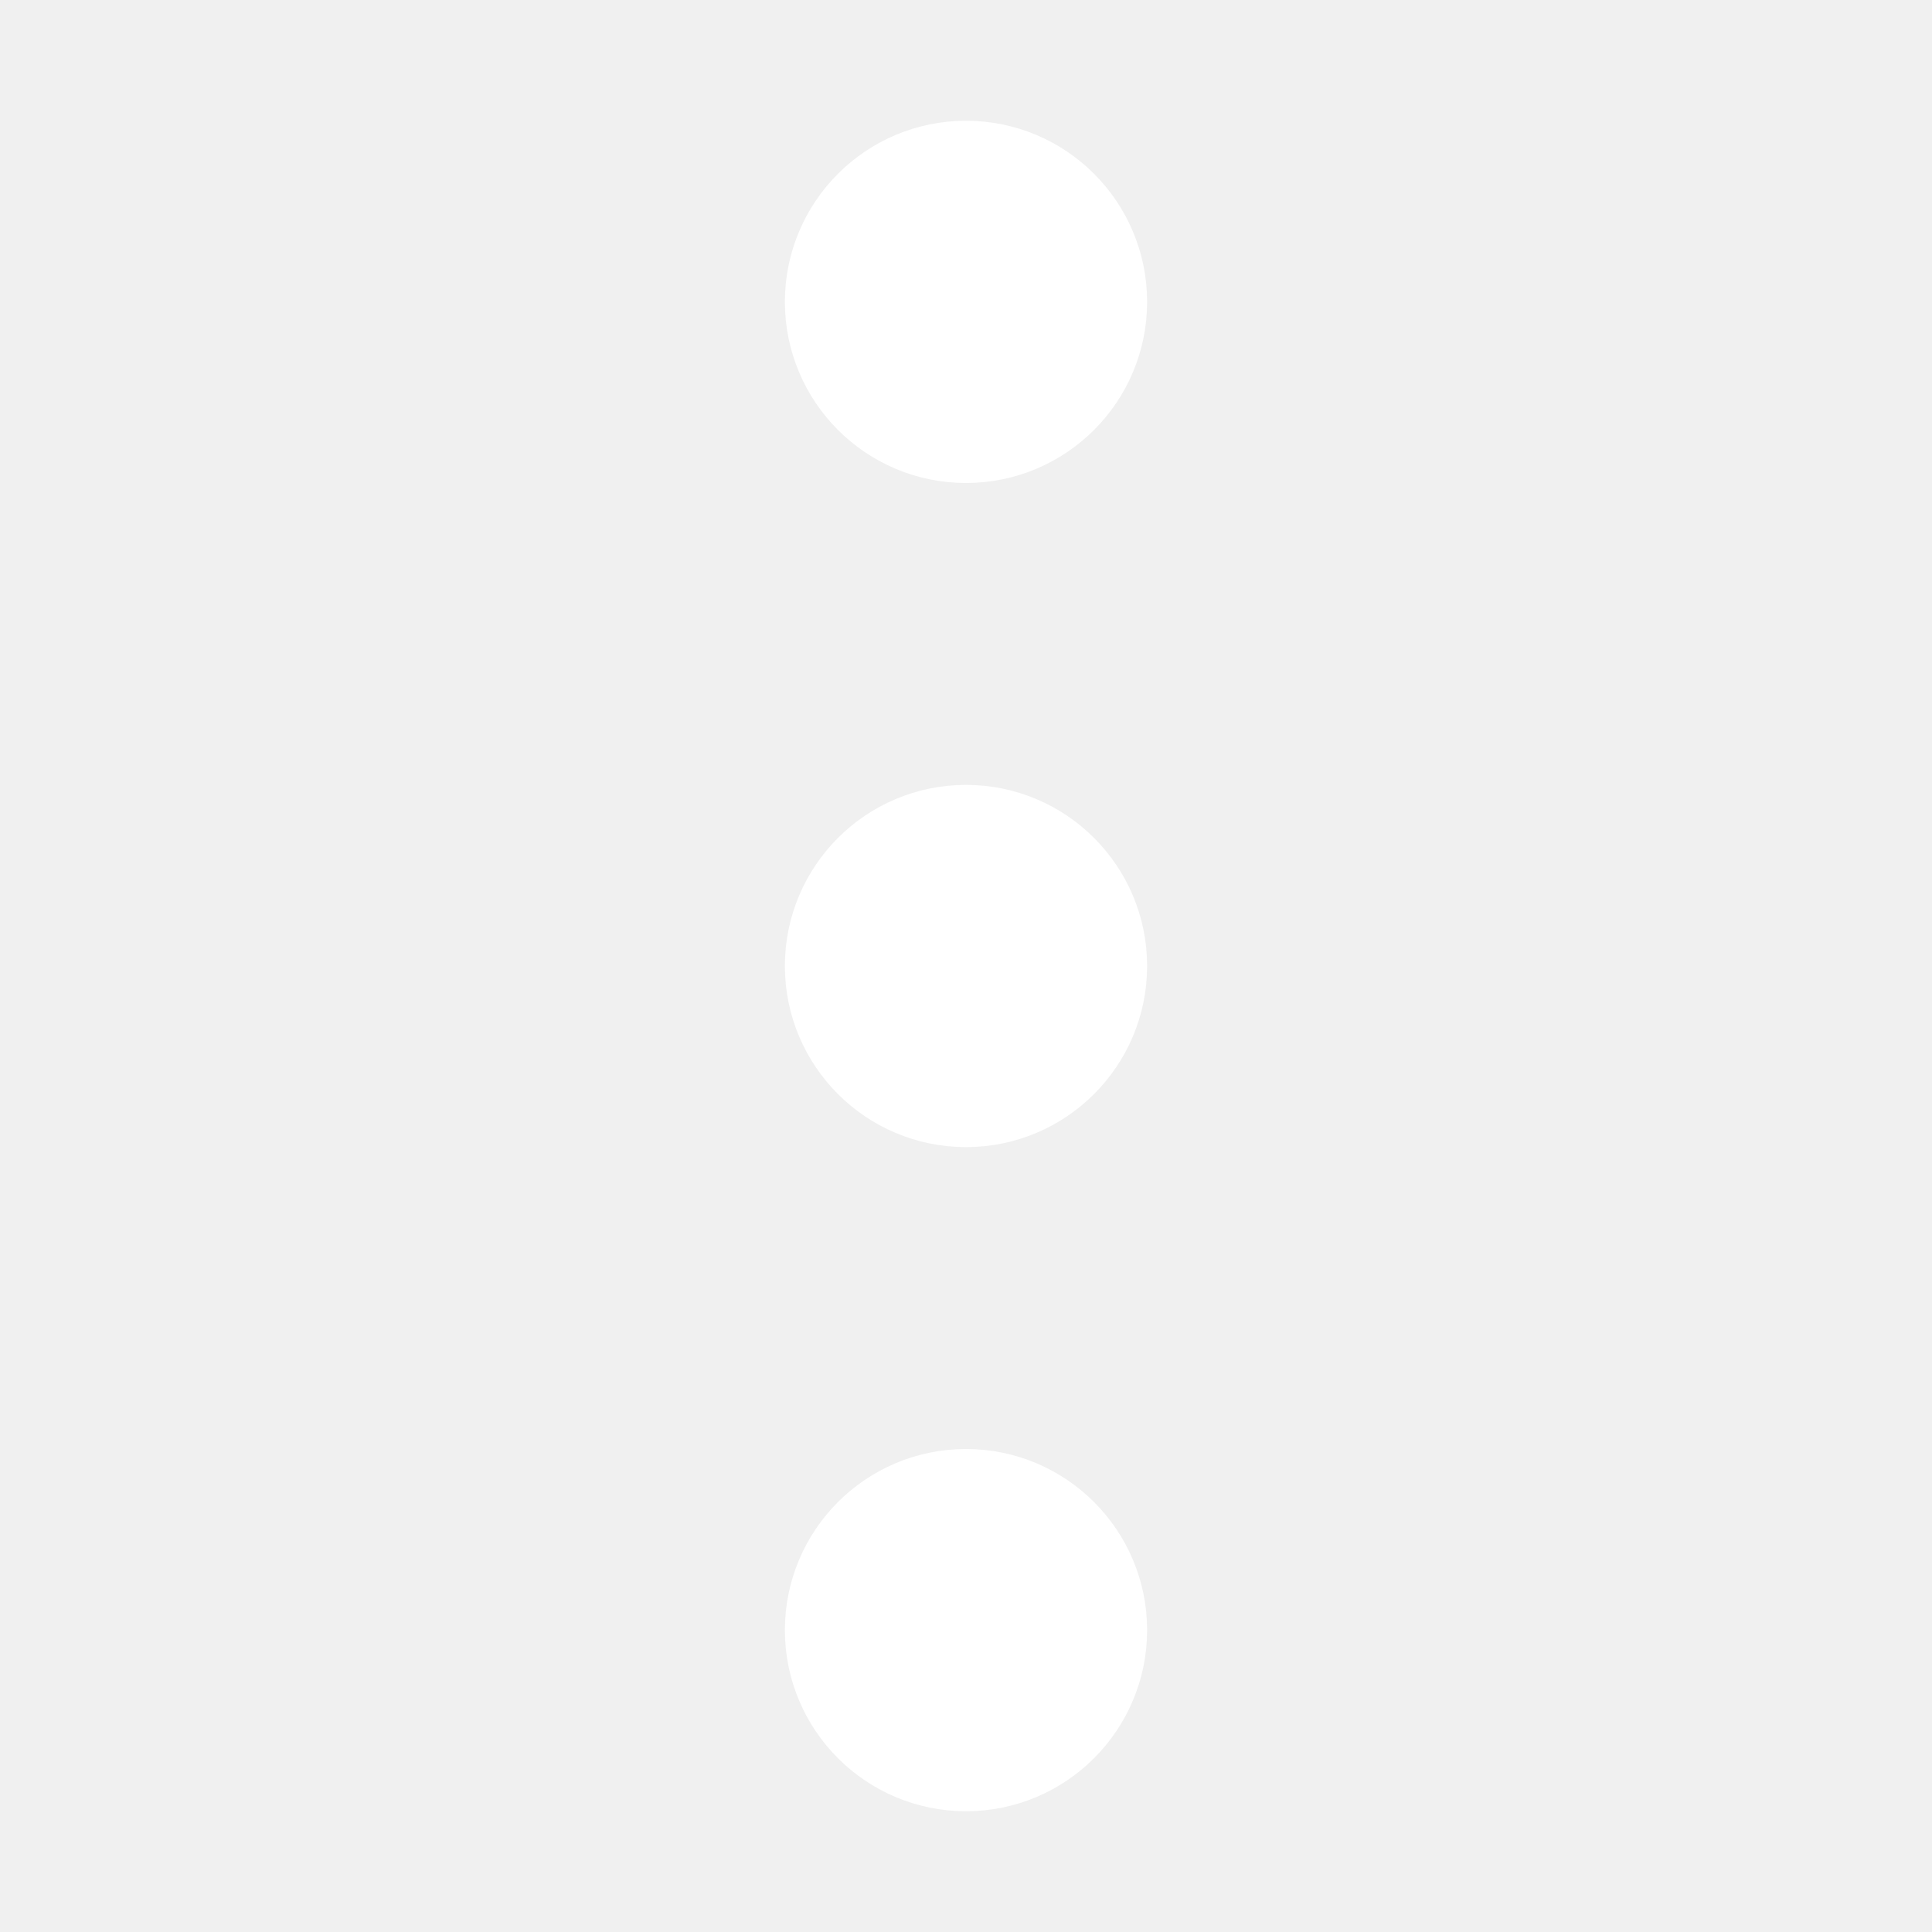
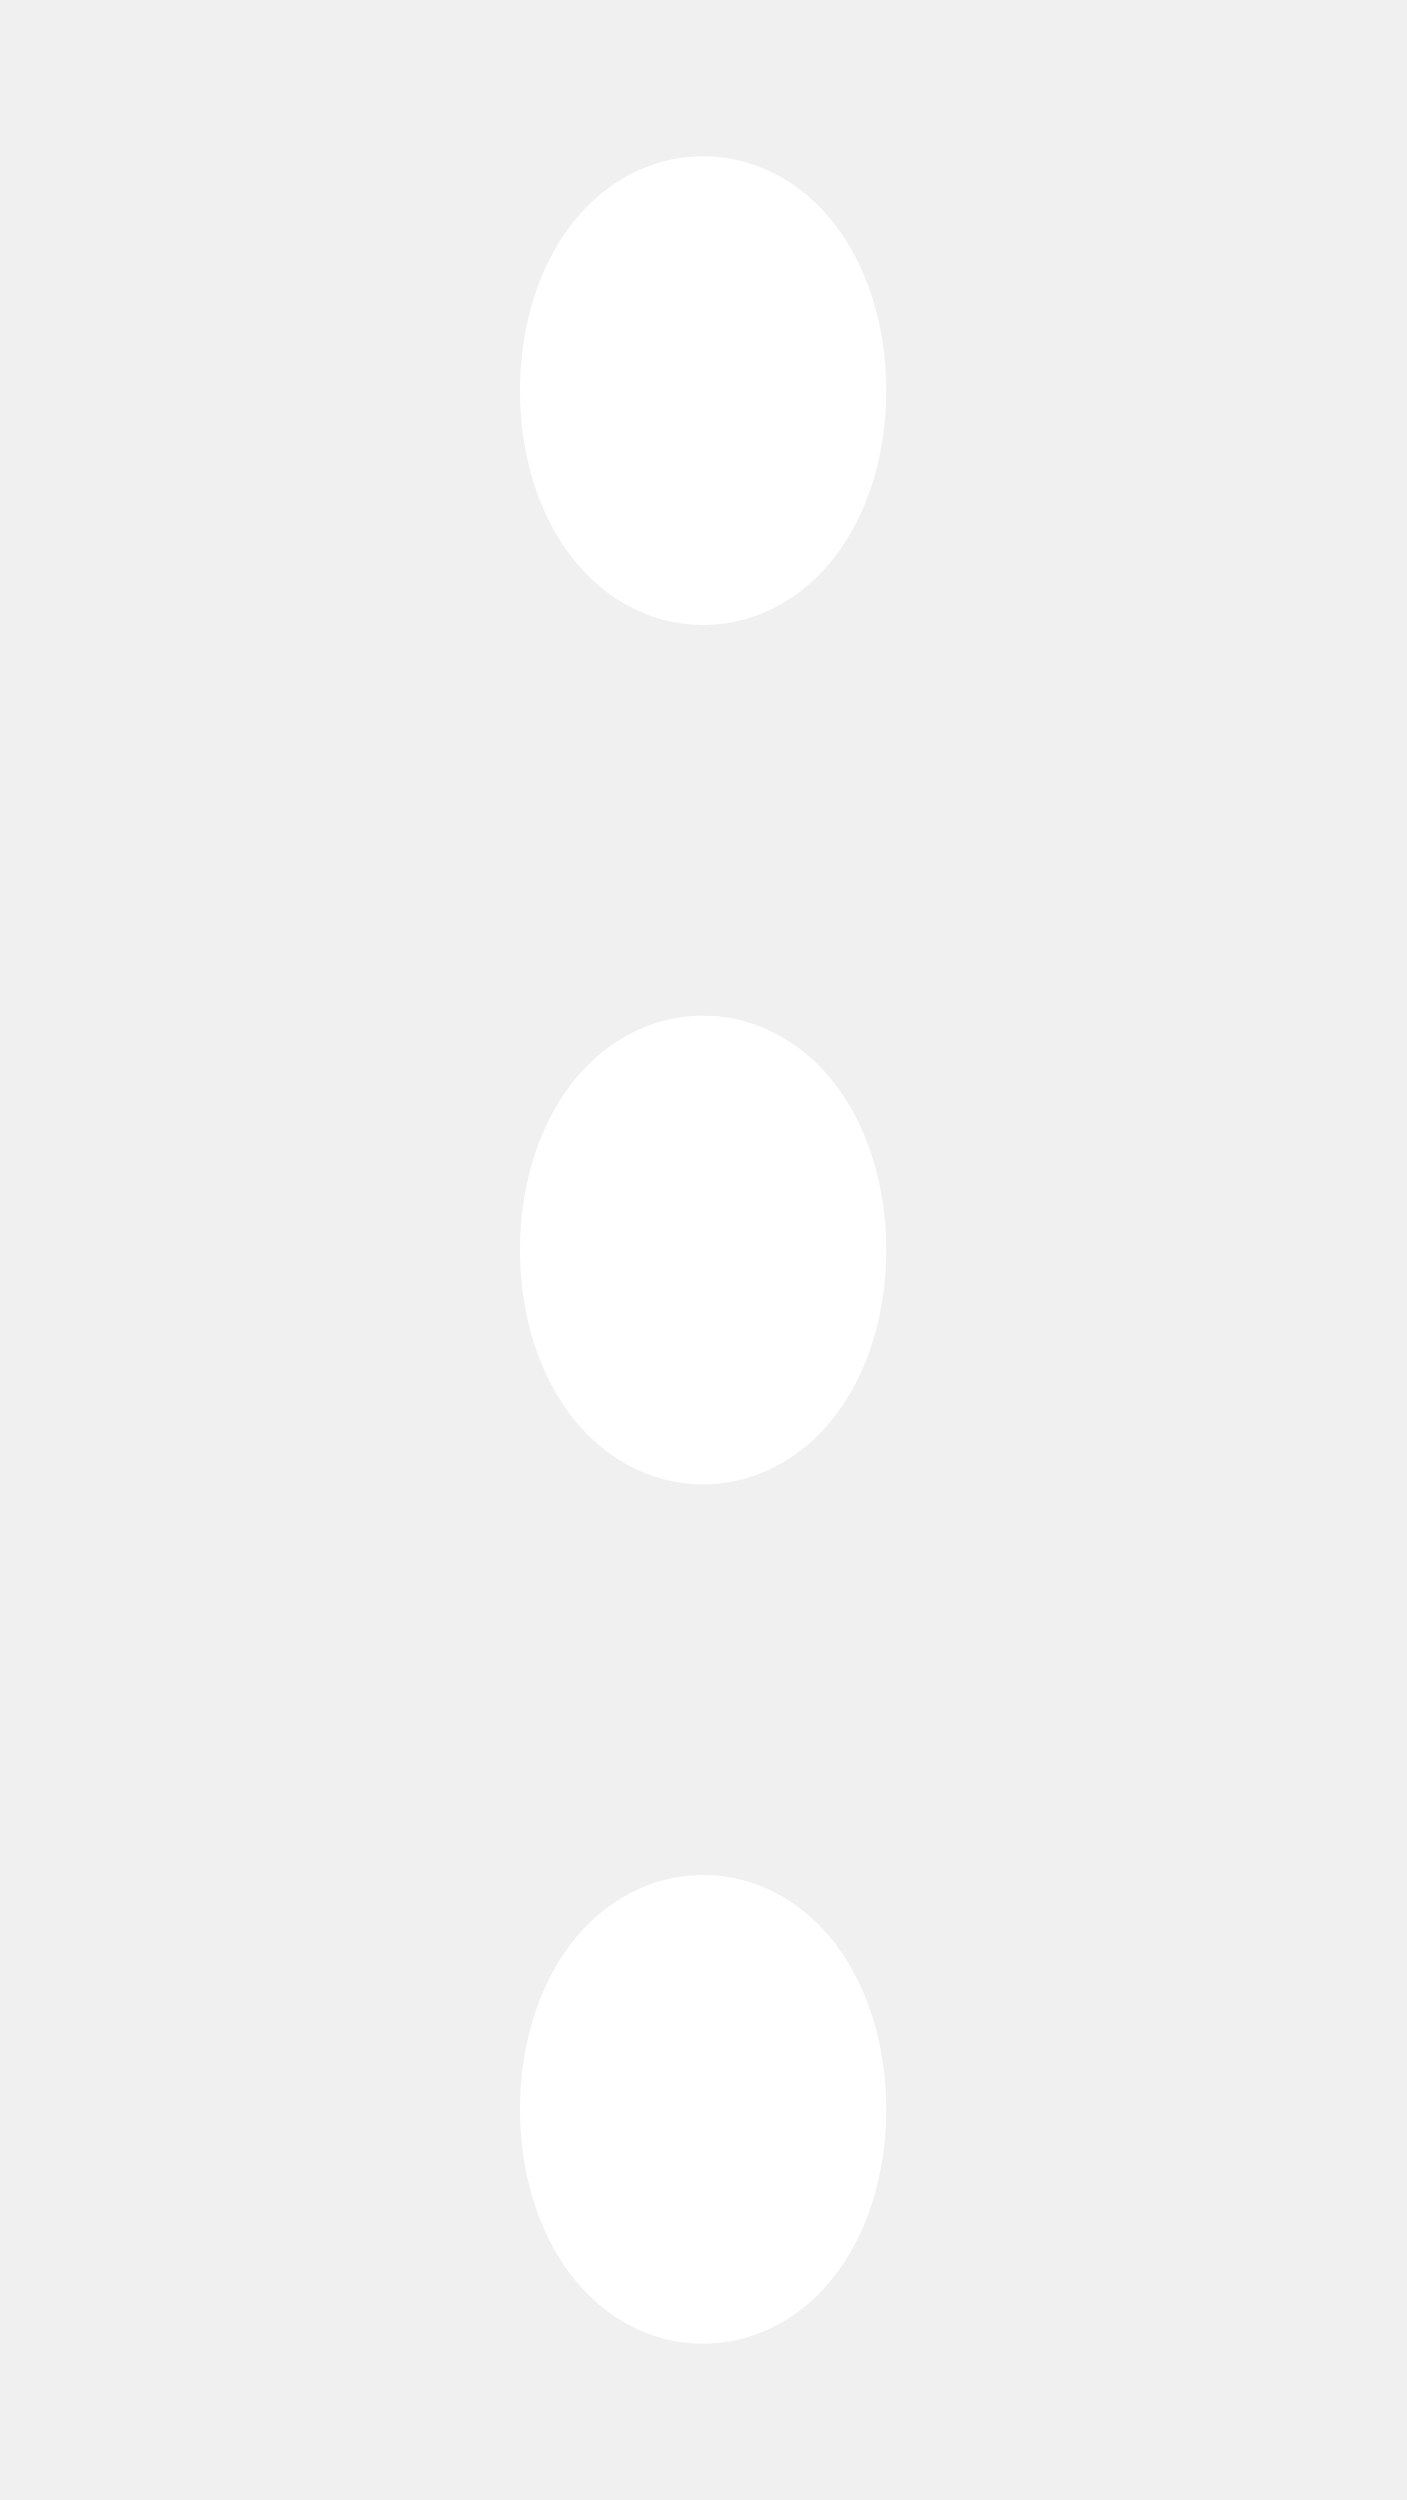
- <svg xmlns="http://www.w3.org/2000/svg" width="16" height="16" viewBox="0 0 16 16" fill="none">
-   <path d="M8 3.25C8.414 3.25 8.75 2.914 8.75 2.5C8.75 2.086 8.414 1.75 8 1.75C7.586 1.75 7.25 2.086 7.25 2.5C7.25 2.914 7.586 3.25 8 3.25Z" stroke="white" stroke-width="1.5" stroke-linecap="round" stroke-linejoin="round" />
-   <path d="M8 8.75C8.414 8.75 8.75 8.414 8.75 8C8.75 7.586 8.414 7.25 8 7.25C7.586 7.25 7.25 7.586 7.25 8C7.25 8.414 7.586 8.75 8 8.75Z" stroke="white" stroke-width="1.5" stroke-linecap="round" stroke-linejoin="round" />
-   <path d="M8 14.25C8.414 14.25 8.75 13.914 8.75 13.5C8.75 13.086 8.414 12.75 8 12.75C7.586 12.75 7.25 13.086 7.25 13.5C7.25 13.914 7.586 14.25 8 14.25Z" stroke="white" stroke-width="1.5" stroke-linecap="round" stroke-linejoin="round" />
+ <svg xmlns="http://www.w3.org/2000/svg" width="9" height="16" viewBox="0 0 9 16" fill="none">
+   <path d="M4.5 3.25C4.733 3.25 4.922 2.914 4.922 2.5C4.922 2.086 4.733 1.75 4.5 1.75C4.267 1.75 4.078 2.086 4.078 2.5C4.078 2.914 4.267 3.25 4.5 3.25Z" stroke="white" stroke-width="1.5" stroke-linecap="round" stroke-linejoin="round" />
+   <path d="M4.5 8.75C4.733 8.75 4.922 8.414 4.922 8C4.922 7.586 4.733 7.25 4.5 7.25C4.267 7.25 4.078 7.586 4.078 8C4.078 8.414 4.267 8.75 4.5 8.75Z" stroke="white" stroke-width="1.5" stroke-linecap="round" stroke-linejoin="round" />
+   <path d="M4.5 14.25C4.733 14.25 4.922 13.914 4.922 13.5C4.922 13.086 4.733 12.75 4.5 12.75C4.267 12.75 4.078 13.086 4.078 13.5C4.078 13.914 4.267 14.25 4.5 14.25Z" stroke="white" stroke-width="1.5" stroke-linecap="round" stroke-linejoin="round" />
</svg>
